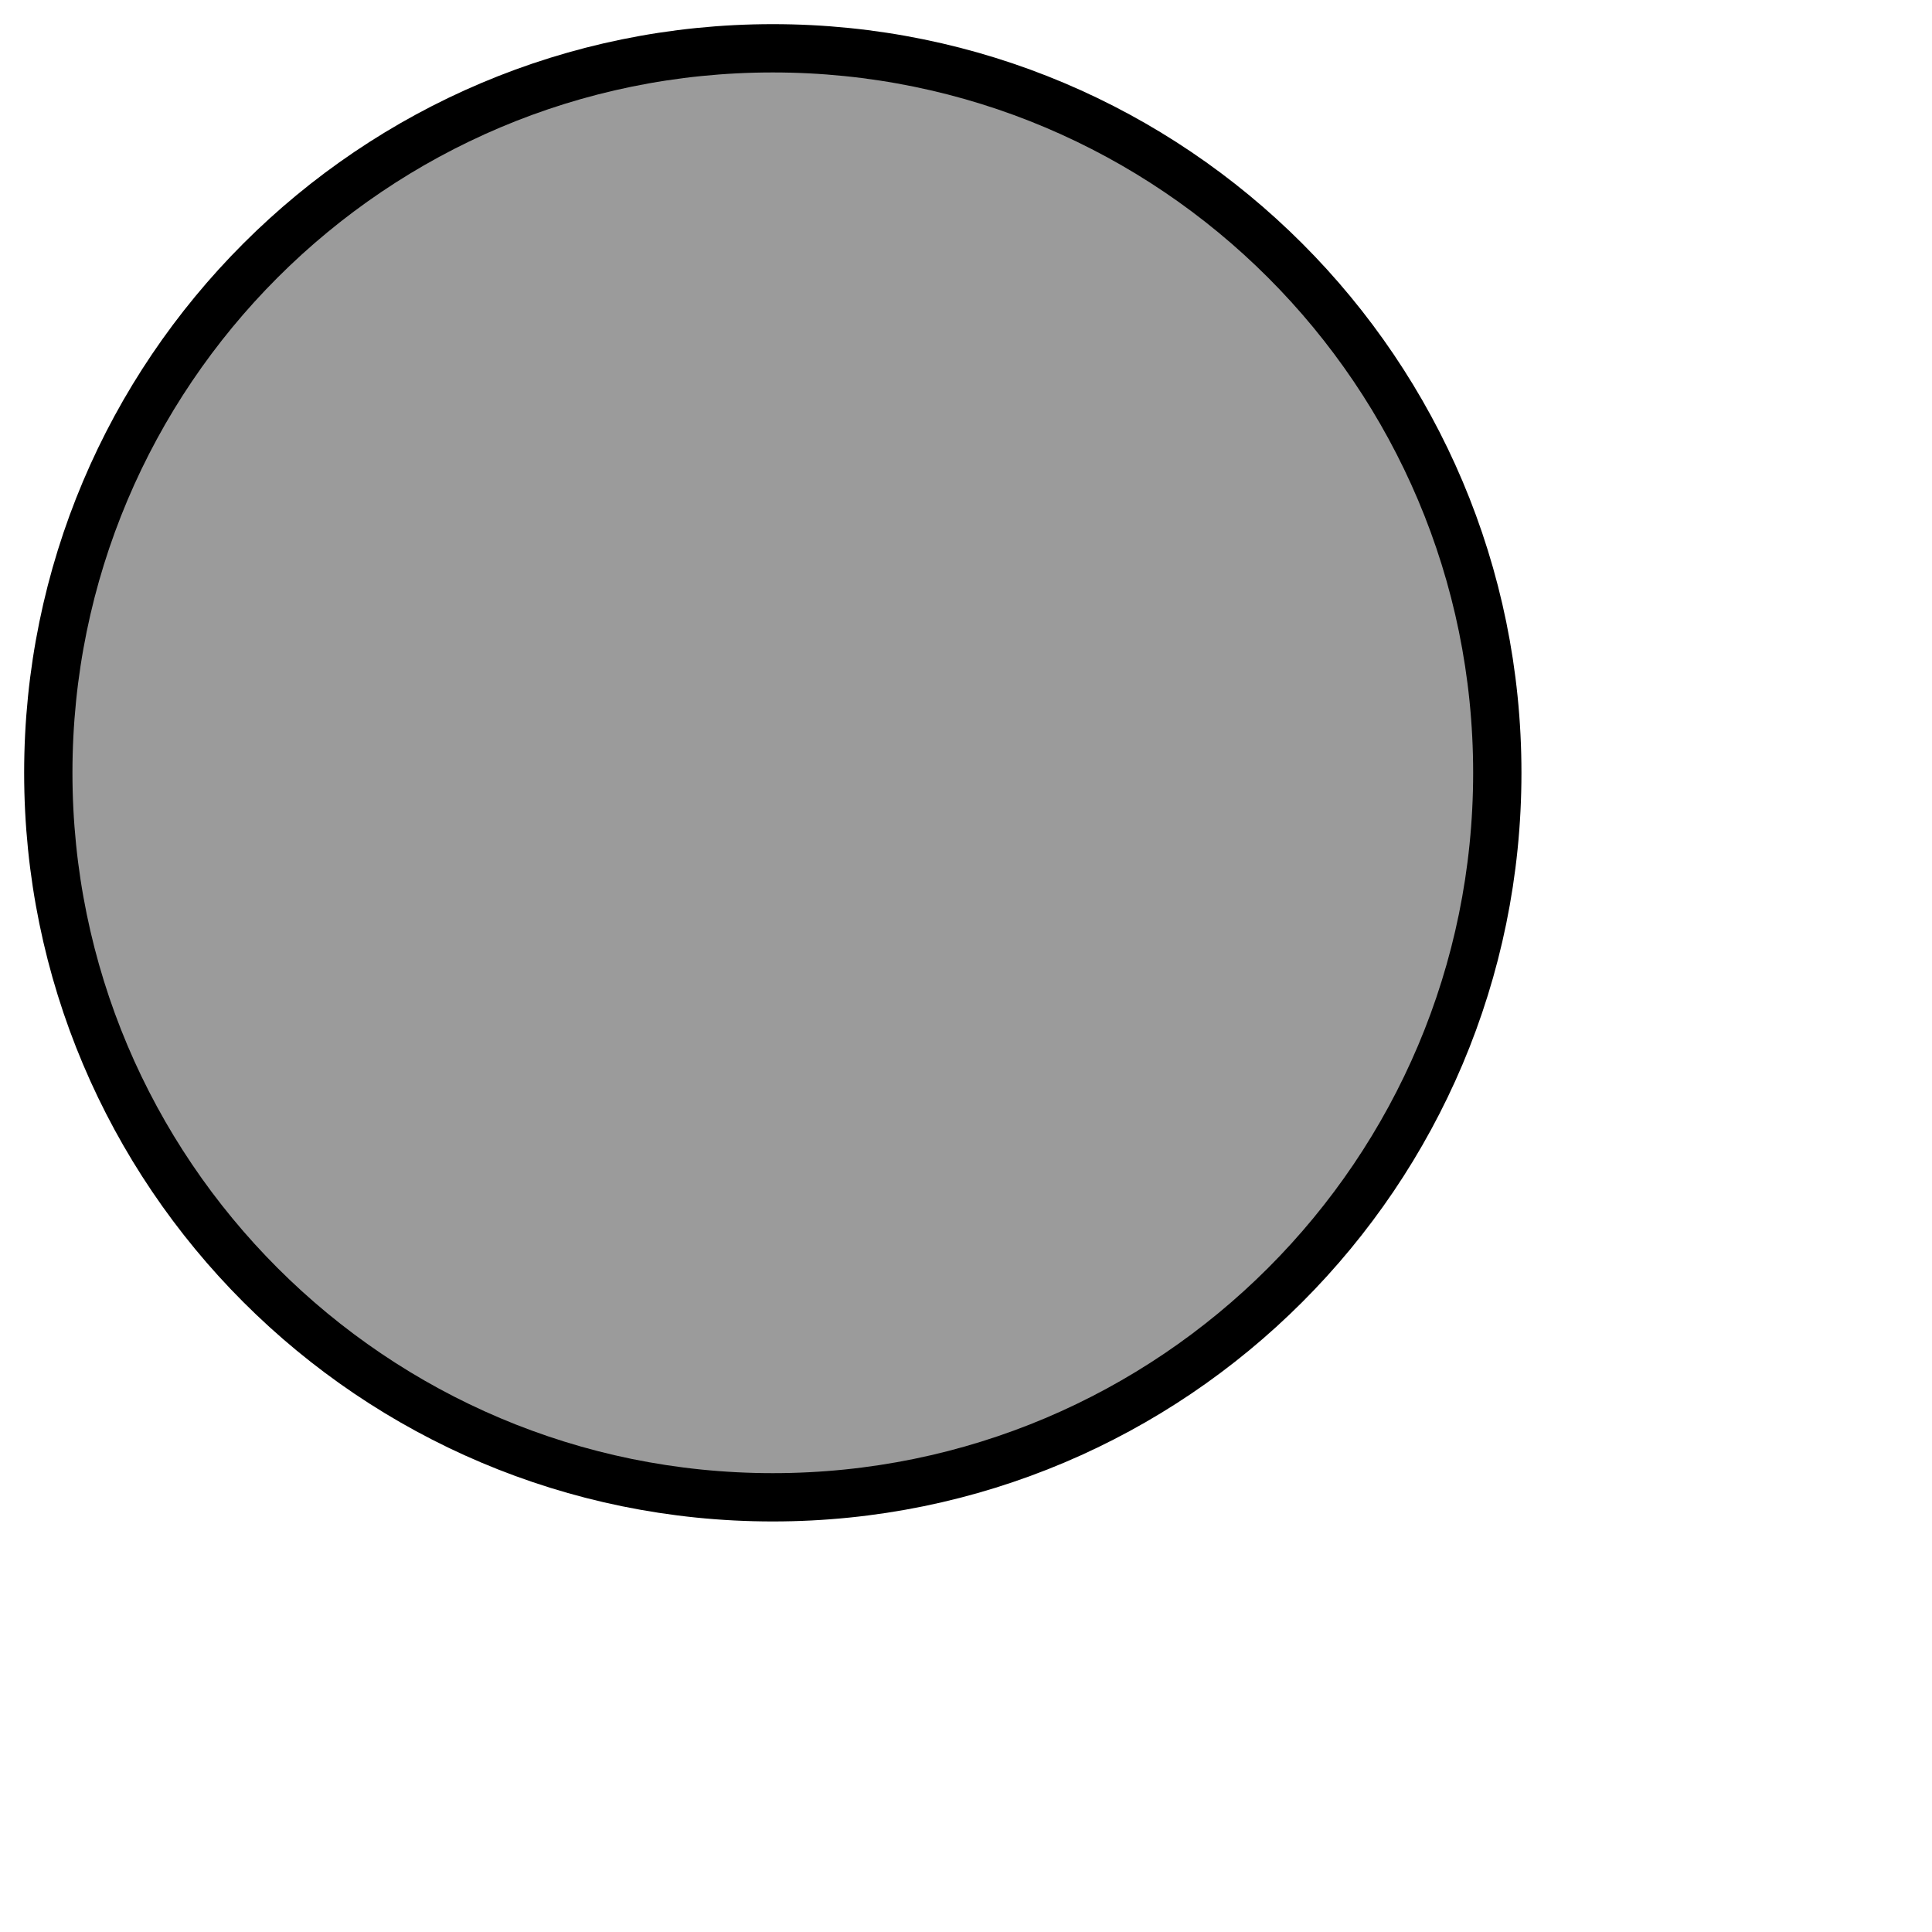
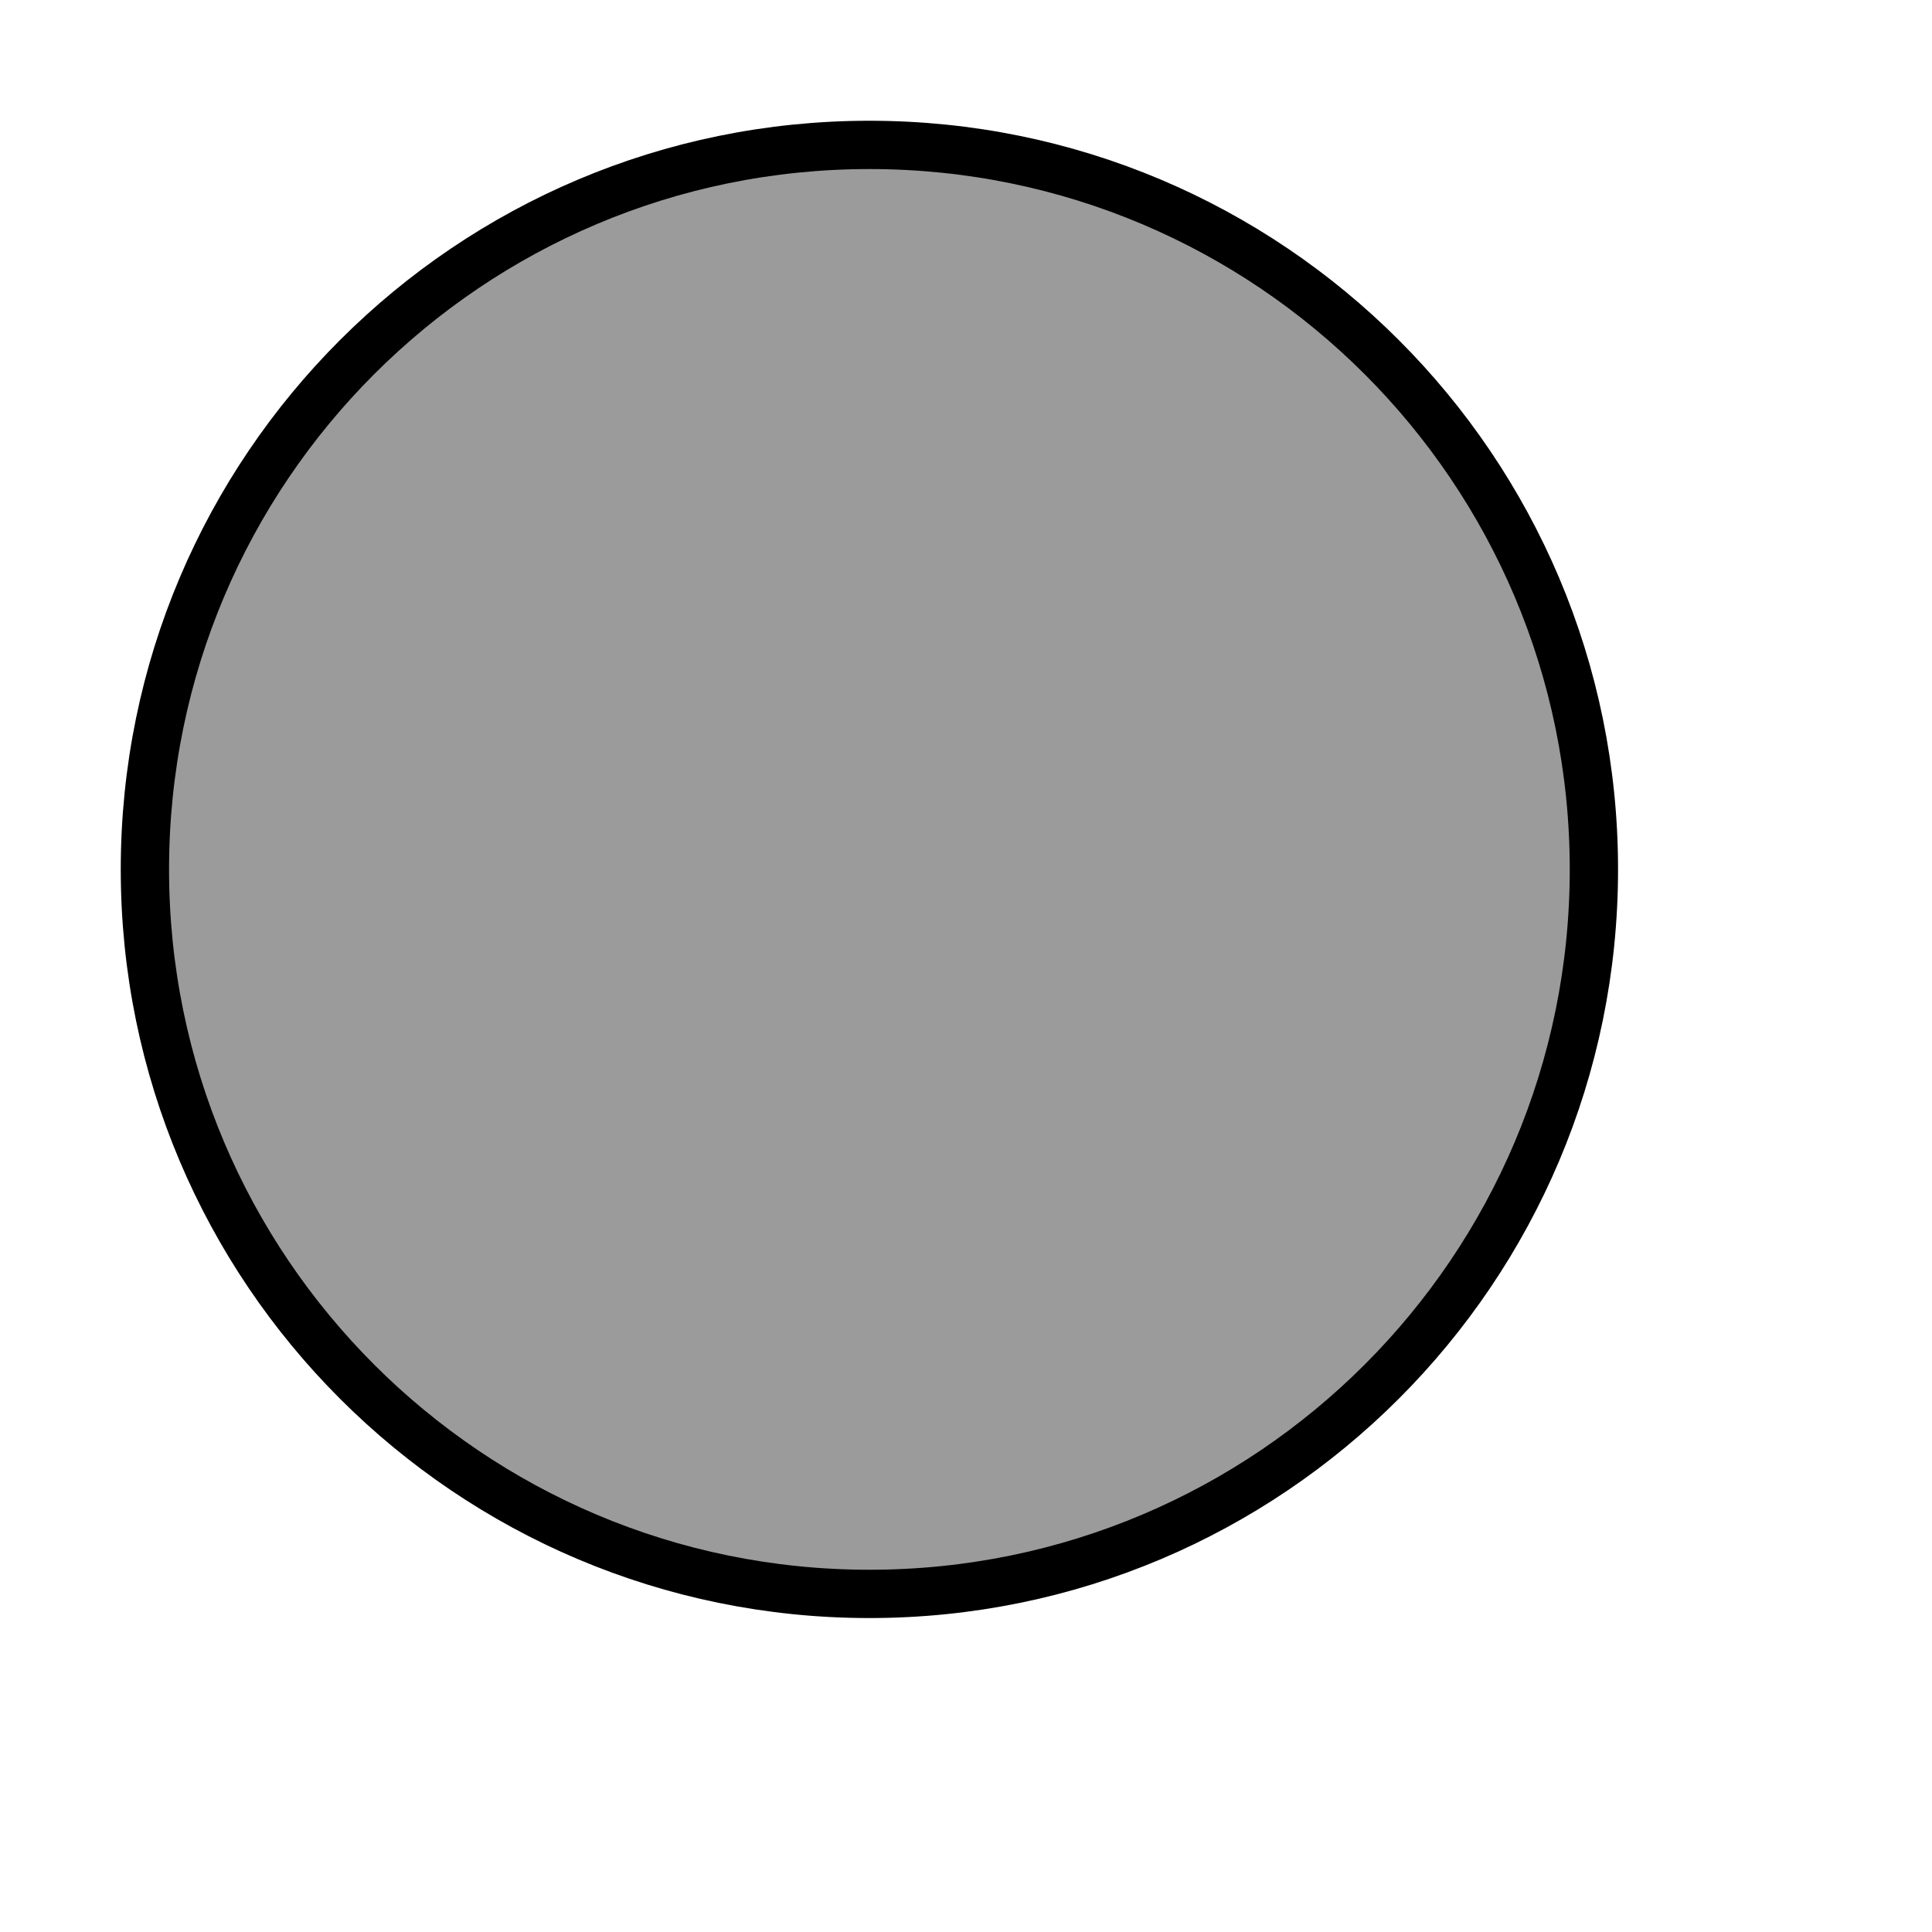
<svg xmlns="http://www.w3.org/2000/svg" xmlns:ns1="http://www.b3mn.org/oryx" width="40" height="40" version="1.0" id="svg2">
  <defs id="defs4">
    </defs>
  <ns1:magnets>
    <ns1:magnet ns1:cx="16" ns1:cy="16" ns1:default="yes" />
  </ns1:magnets>
  <g pointer-events="fill" id="g6">
-     <circle id="frame" cx="16" cy="16" r="15" style="fill:#9b9b9b;fill-opacity:1;stroke:#000000;stroke-width:1;stroke-miterlimit:4;stroke-dasharray:none;stroke-dashoffset:0" />
+     <circle id="frame" cx="16" cy="16" r="15" style="fill:#9b9b9b;fill-opacity:1;stroke:#000000;stroke-width:1;stroke-miterlimit:4;stroke-dasharray:none;stroke-dashoffset:0" transform="translate(2,2)" />
+     <text font-size="11" id="text_name" x="16" y="33" ns1:align="top left" stroke="black" />
+     <text font-size="11" id="text_roles" x="8" y="33" ns1:align="top right" stroke="black" />
  </g>
</svg>
